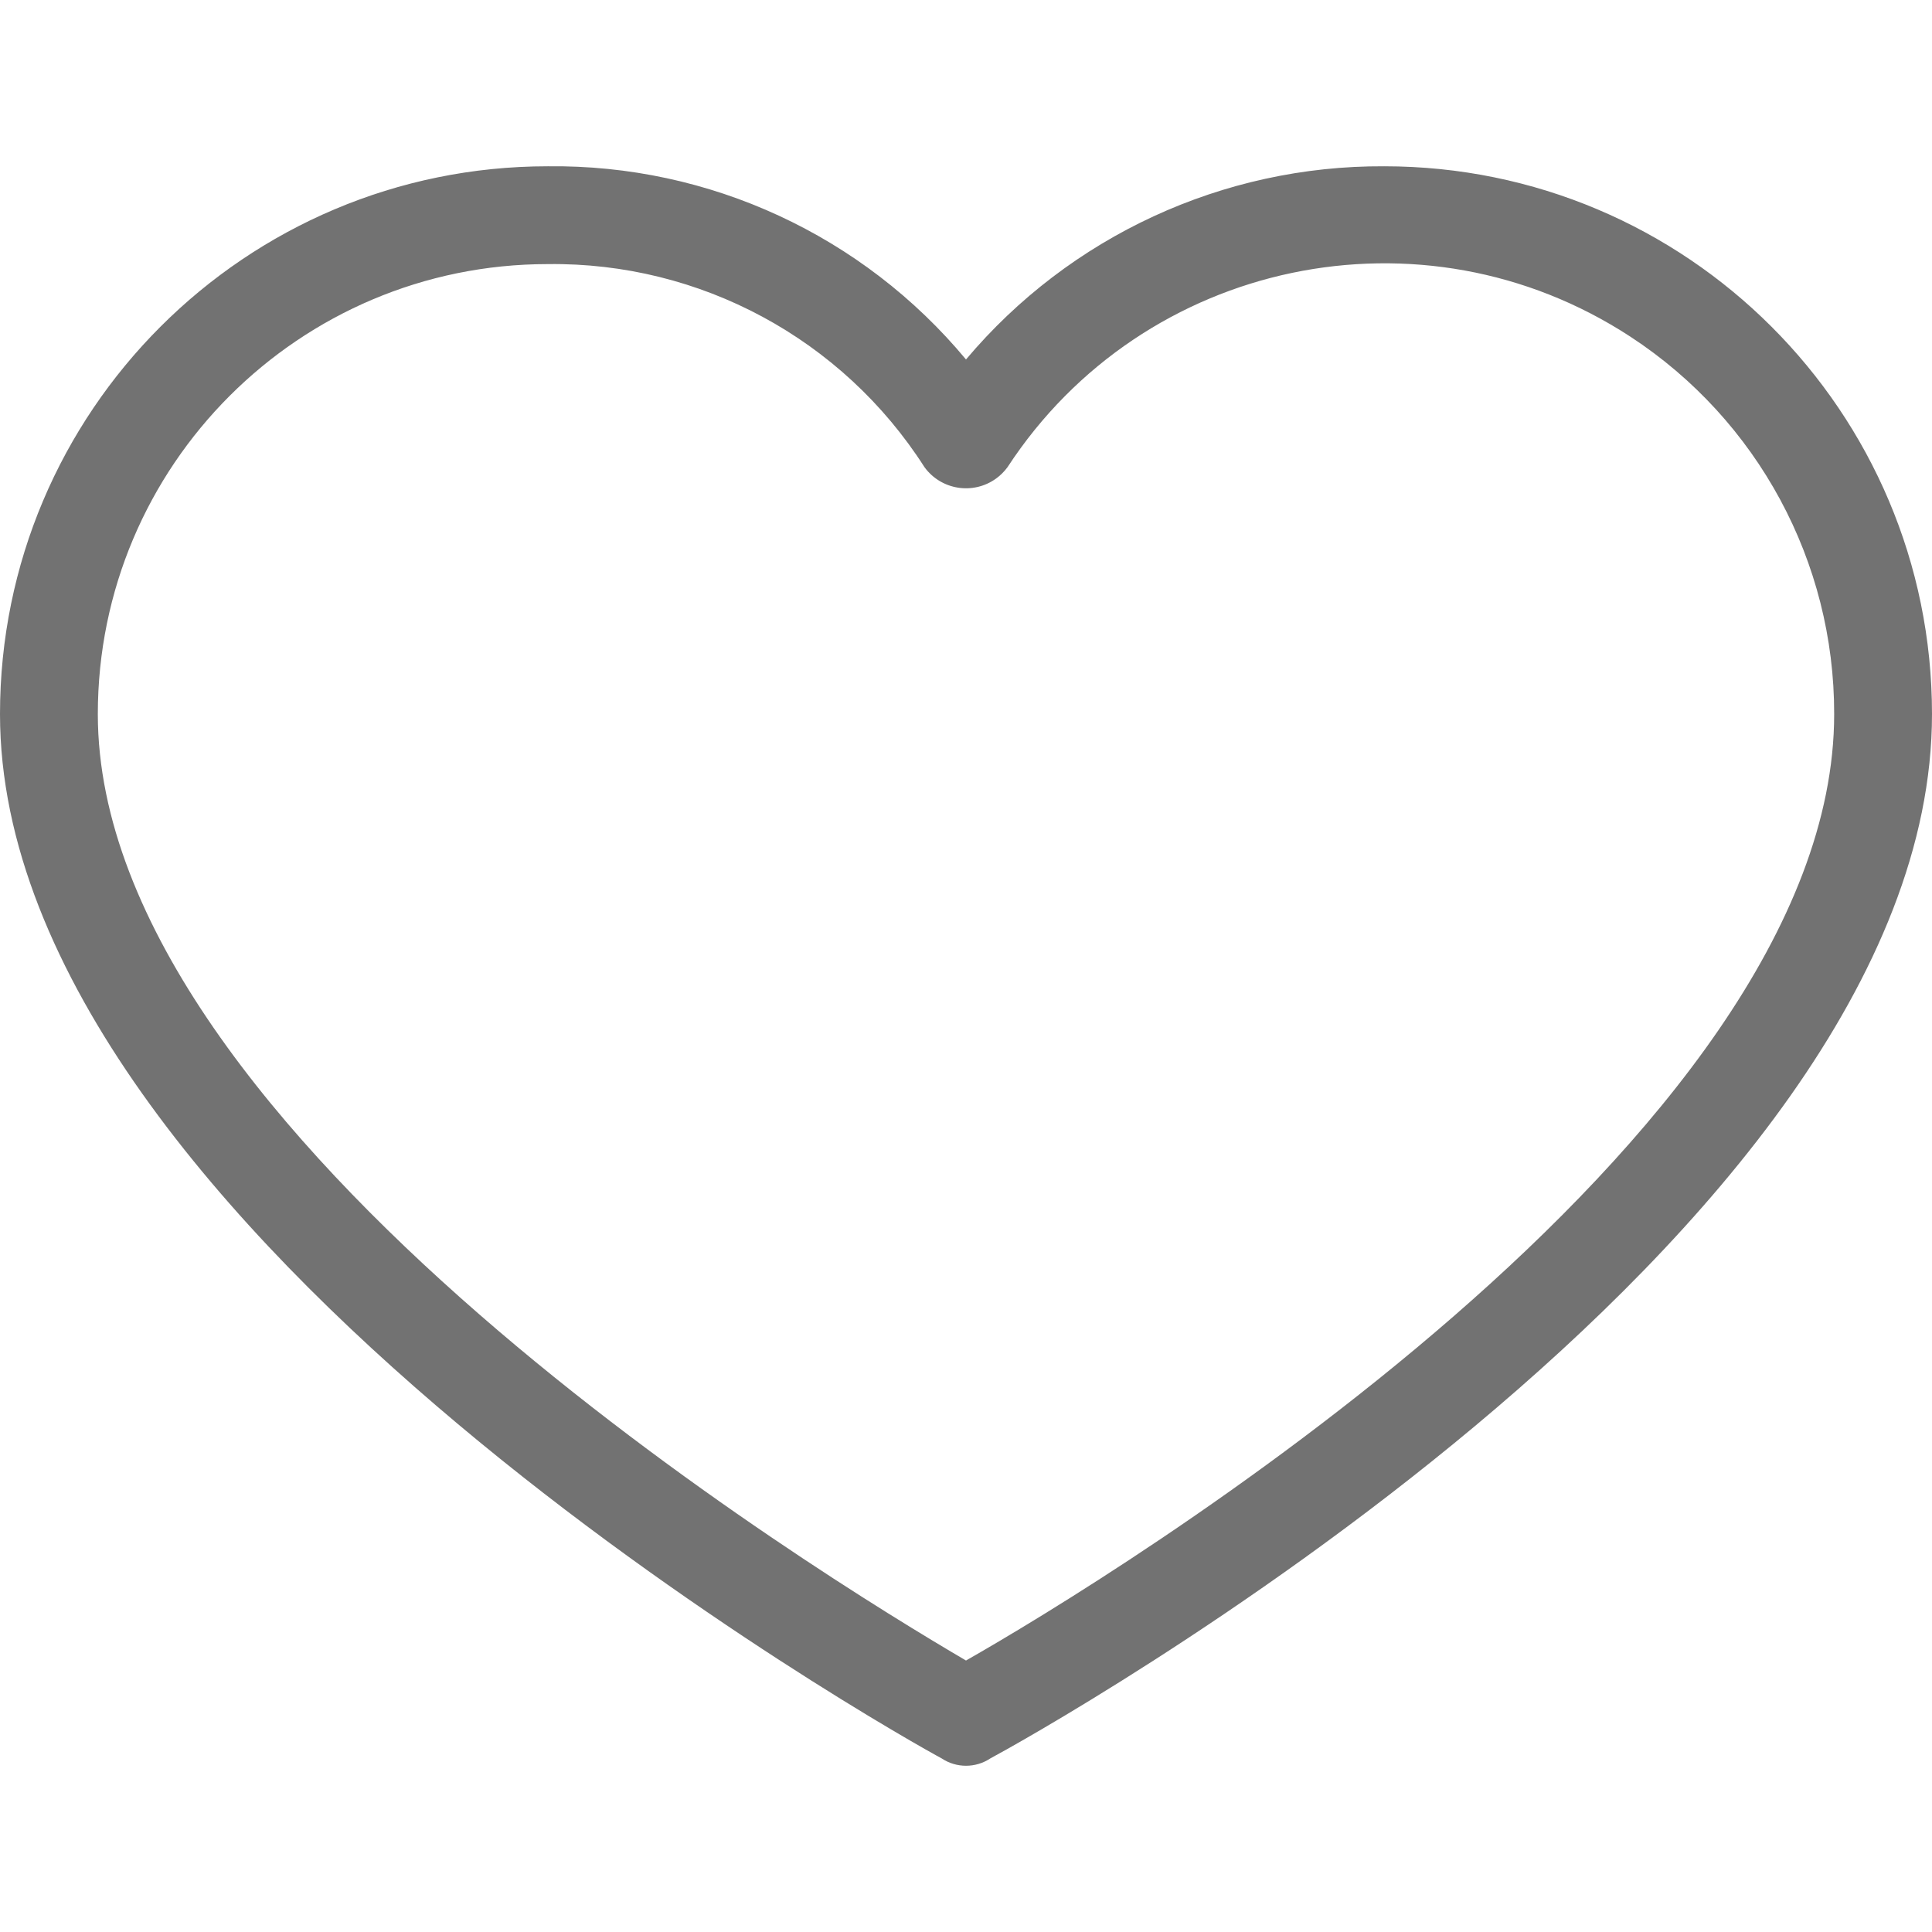
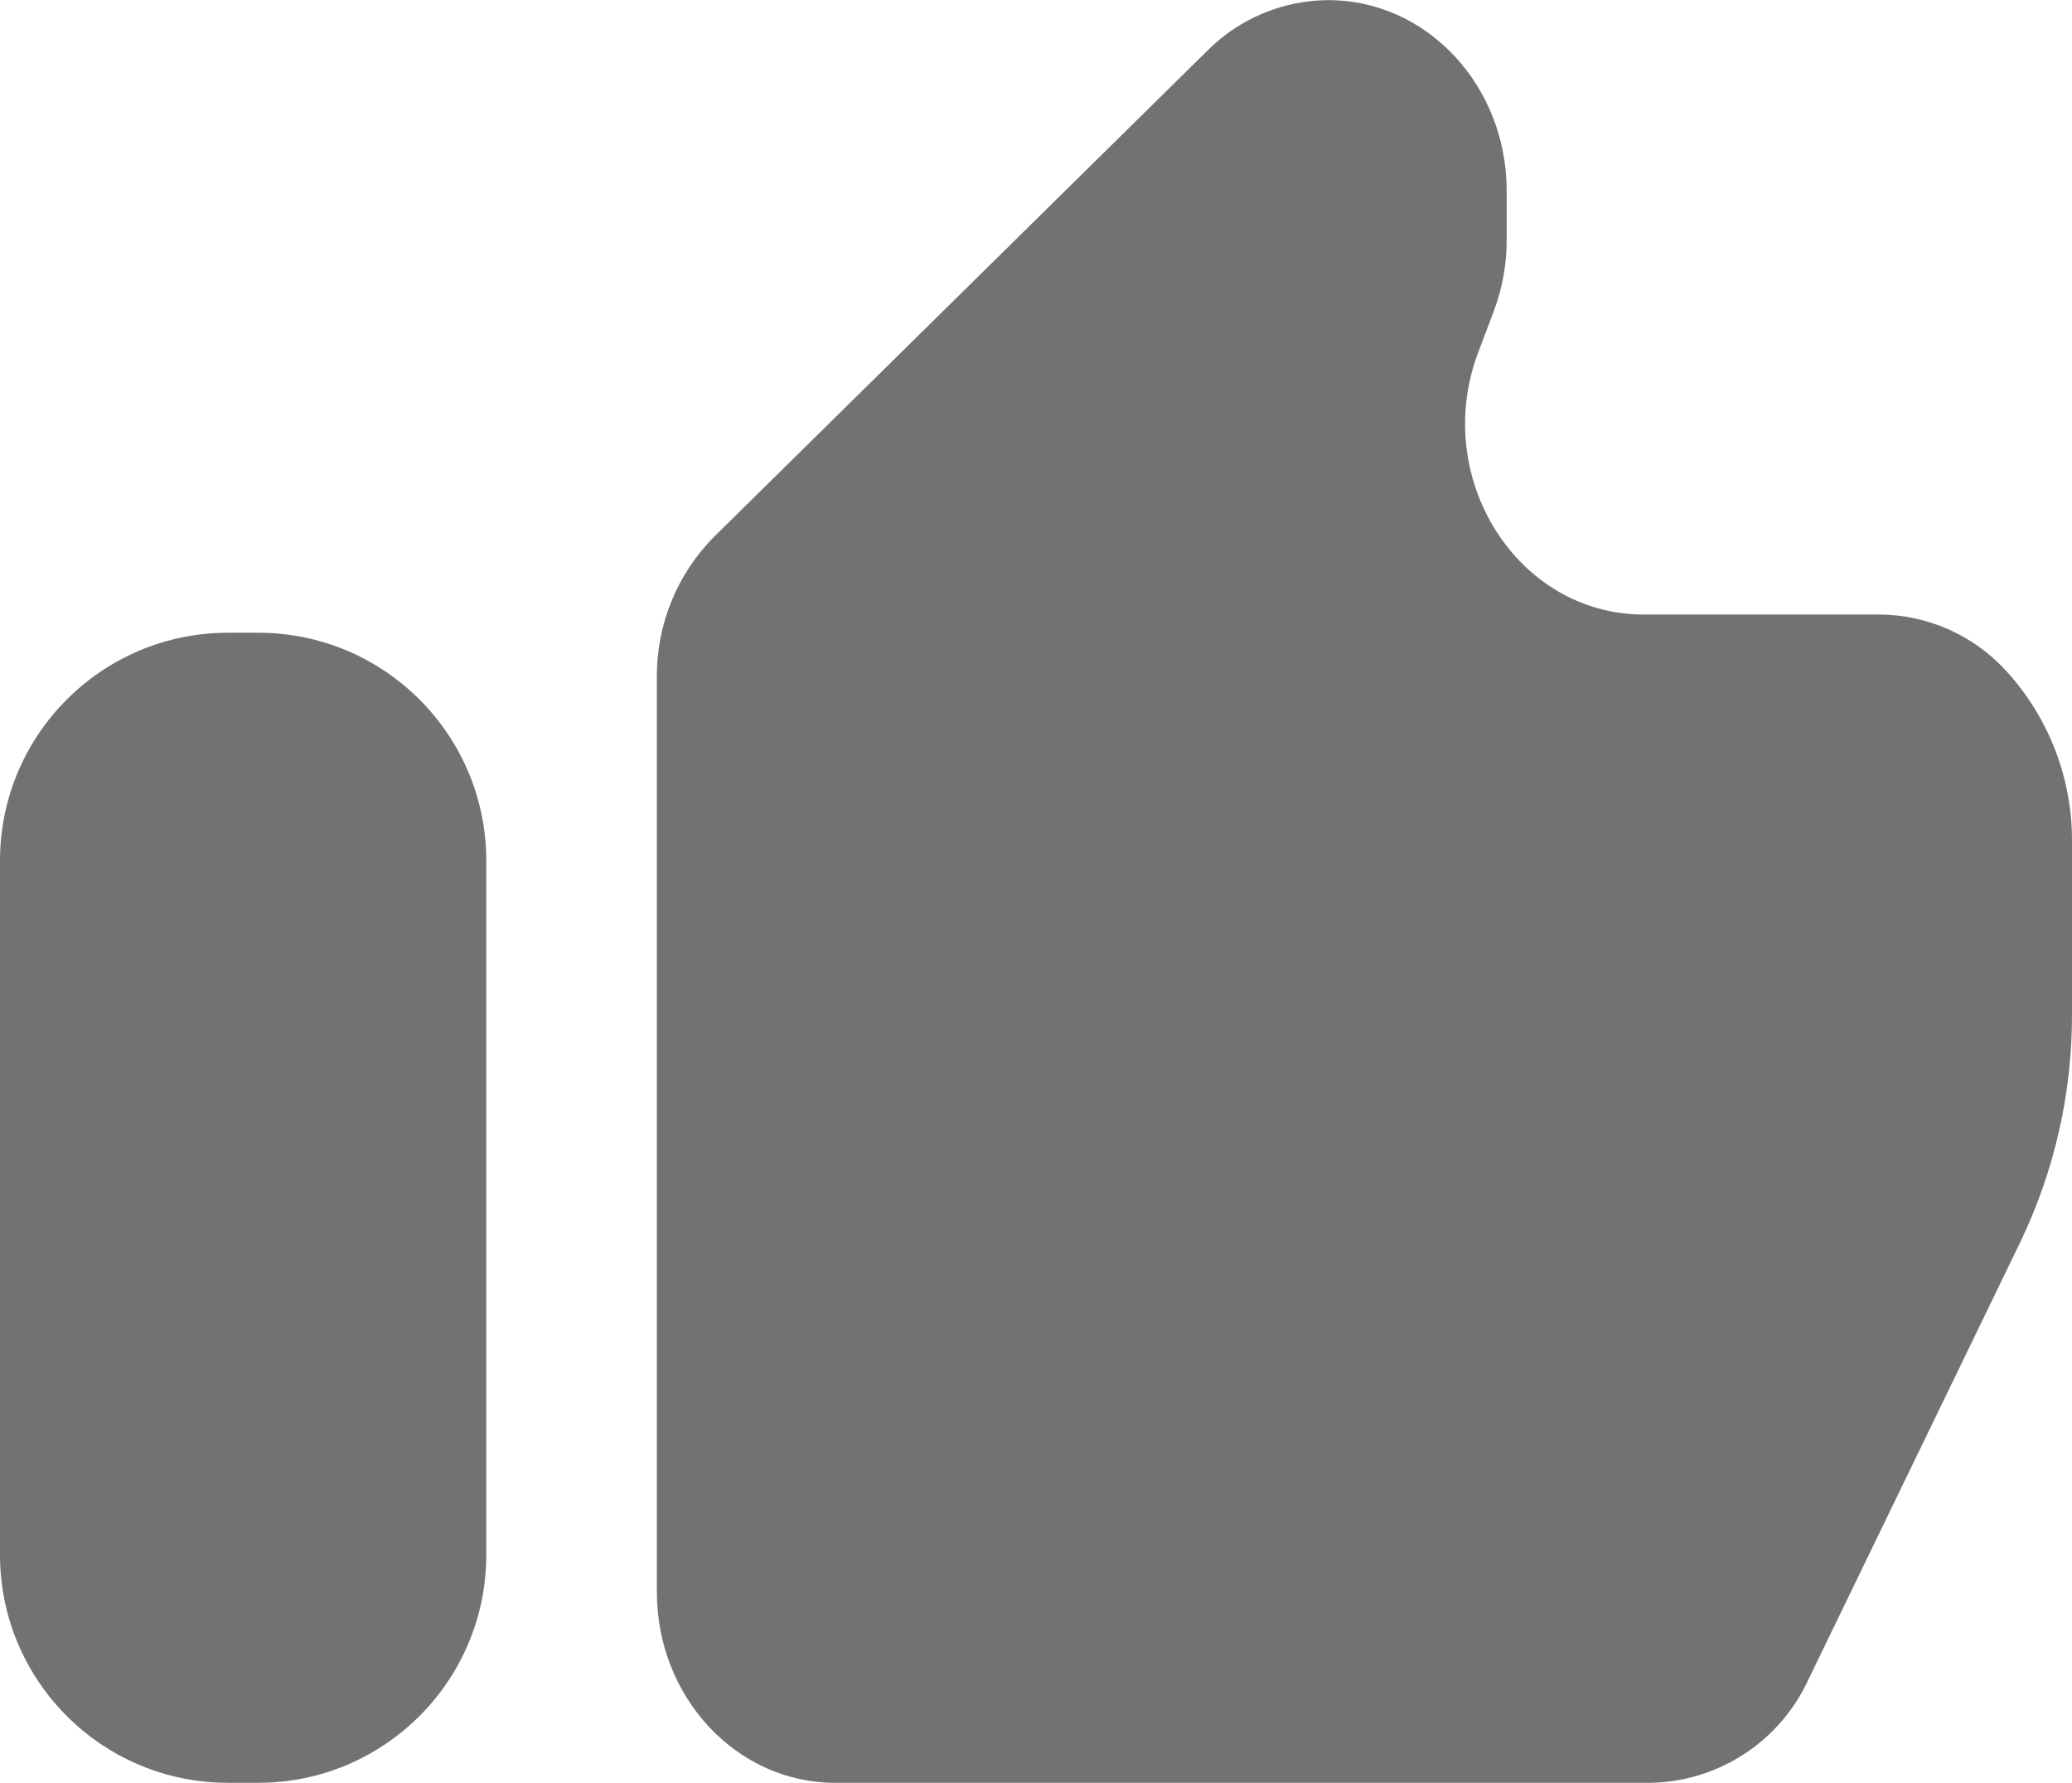
- <svg xmlns="http://www.w3.org/2000/svg" version="1.1" id="Capa_1" x="0px" y="0px" viewBox="0 0 412.735 412.735" style="enable-background:new 0 0 412.735 412.735;" xml:space="preserve" width="512px" height="512px">
-   <g>
-     <g>
-       <g>
-         <path d="M295.706,35.522C295.706,35.522,295.706,35.522,295.706,35.522c-34.43-0.184-67.161,14.937-89.339,41.273    c-22.039-26.516-54.861-41.68-89.339-41.273C52.395,35.522,0,87.917,0,152.55C0,263.31,193.306,371.456,201.143,375.636    c3.162,2.113,7.286,2.113,10.449,0c7.837-4.18,201.143-110.759,201.143-223.086C412.735,87.917,360.339,35.522,295.706,35.522z     M206.367,354.738C176.065,336.975,20.898,242.412,20.898,152.55c0-53.091,43.039-96.131,96.131-96.131    c32.512-0.427,62.938,15.972,80.457,43.363c3.557,4.905,10.418,5.998,15.323,2.44c0.937-0.68,1.761-1.503,2.44-2.44    c29.055-44.435,88.631-56.903,133.066-27.848c27.202,17.787,43.575,48.114,43.521,80.615    C391.837,243.456,236.669,337.497,206.367,354.738z" data-original="#000000" class="active-path" data-old_color="#000000" fill="#727272" />
-       </g>
-     </g>
+ <svg xmlns="http://www.w3.org/2000/svg" width="128.804" height="110.811" viewBox="0 0 128.804 110.811">
+   <g transform="translate(3300.85 -4198.604)">
+     <path d="M1222.233,1317.64v56.9c0,6.549,4.965,11.858,11.089,11.858h50.639a11.024,11.024,0,0,0,9.846-6.4l13.168-27.183a32.545,32.545,0,0,0,3.228-14.17v-10.752a15.593,15.593,0,0,0-4.12-10.639h0a10.738,10.738,0,0,0-7.841-3.474h-14.668c-7.864,0-13.229-8.51-10.279-16.306l.956-2.528a12.571,12.571,0,0,0,.81-4.448v-3.049c0-6.549-4.965-11.858-11.089-11.858h0a10.7,10.7,0,0,0-7.513,3.137l-30.65,30.2A12.252,12.252,0,0,0,1222.233,1317.64Z" transform="translate(-4482.249 2923.02)" fill="#727272" />
+     <rect width="30.229" height="71.483" rx="14.173" transform="translate(-3300.85 4237.932)" fill="#727272" />
  </g>
</svg>
